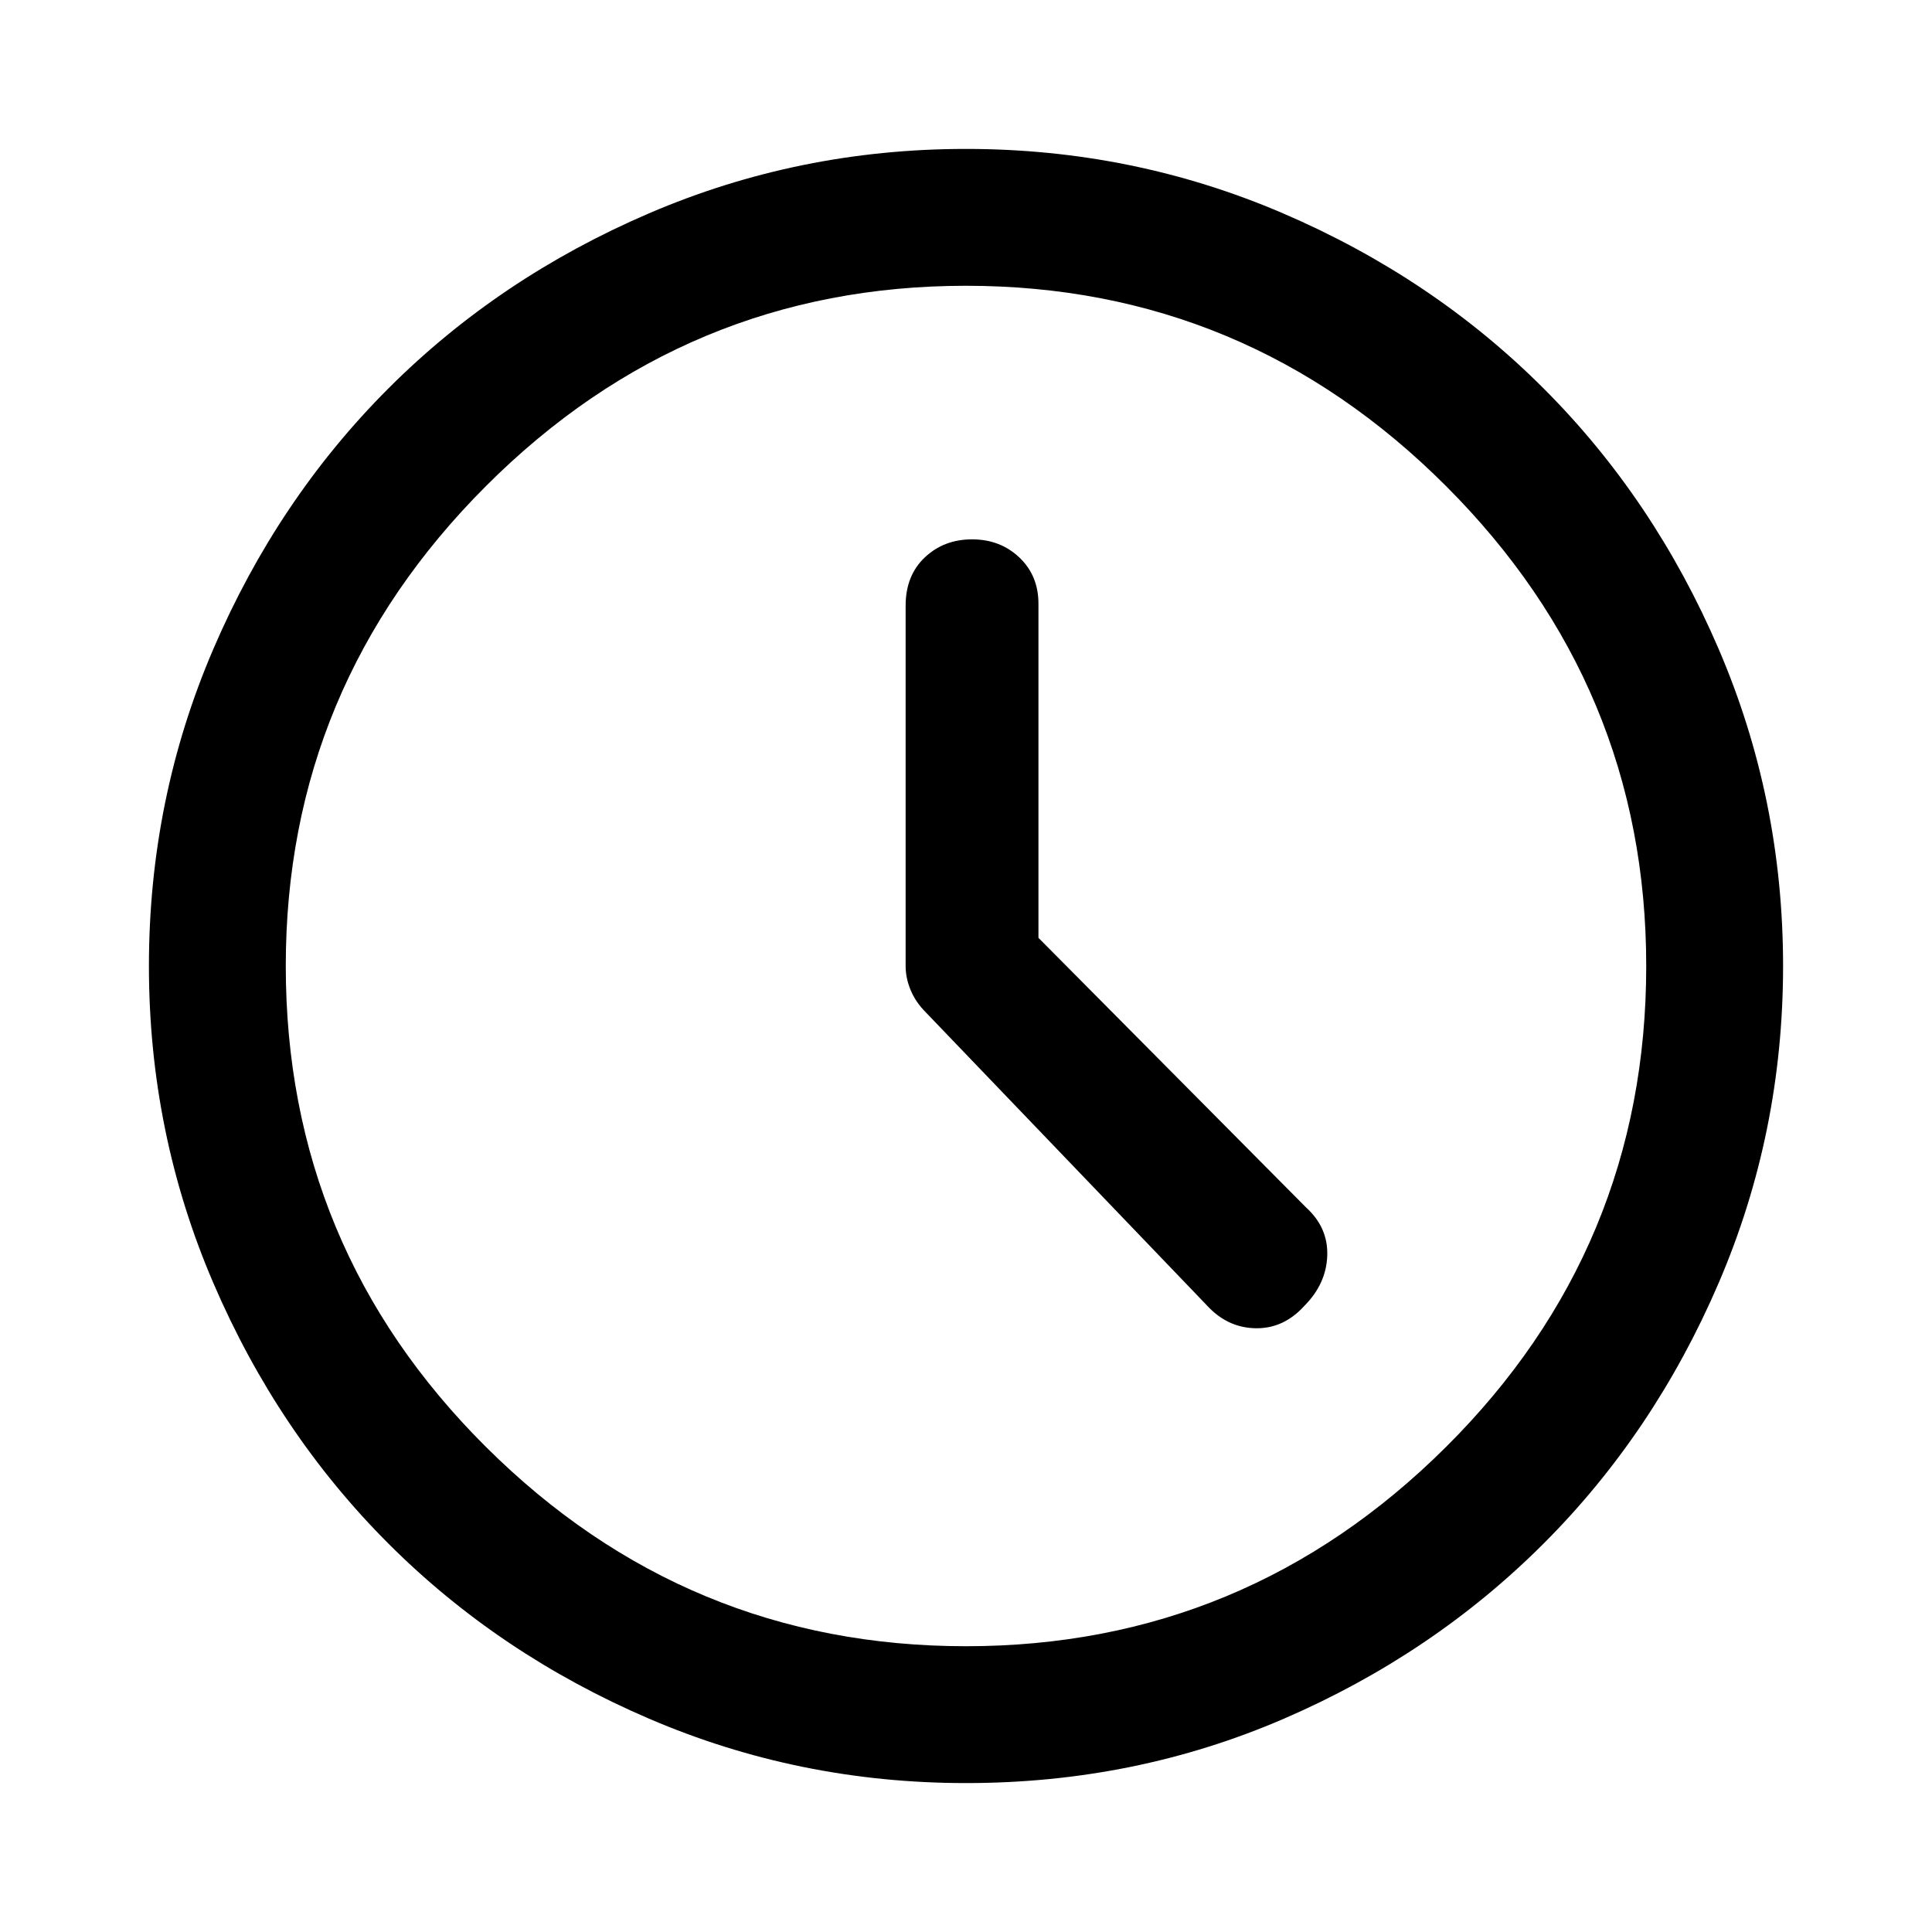
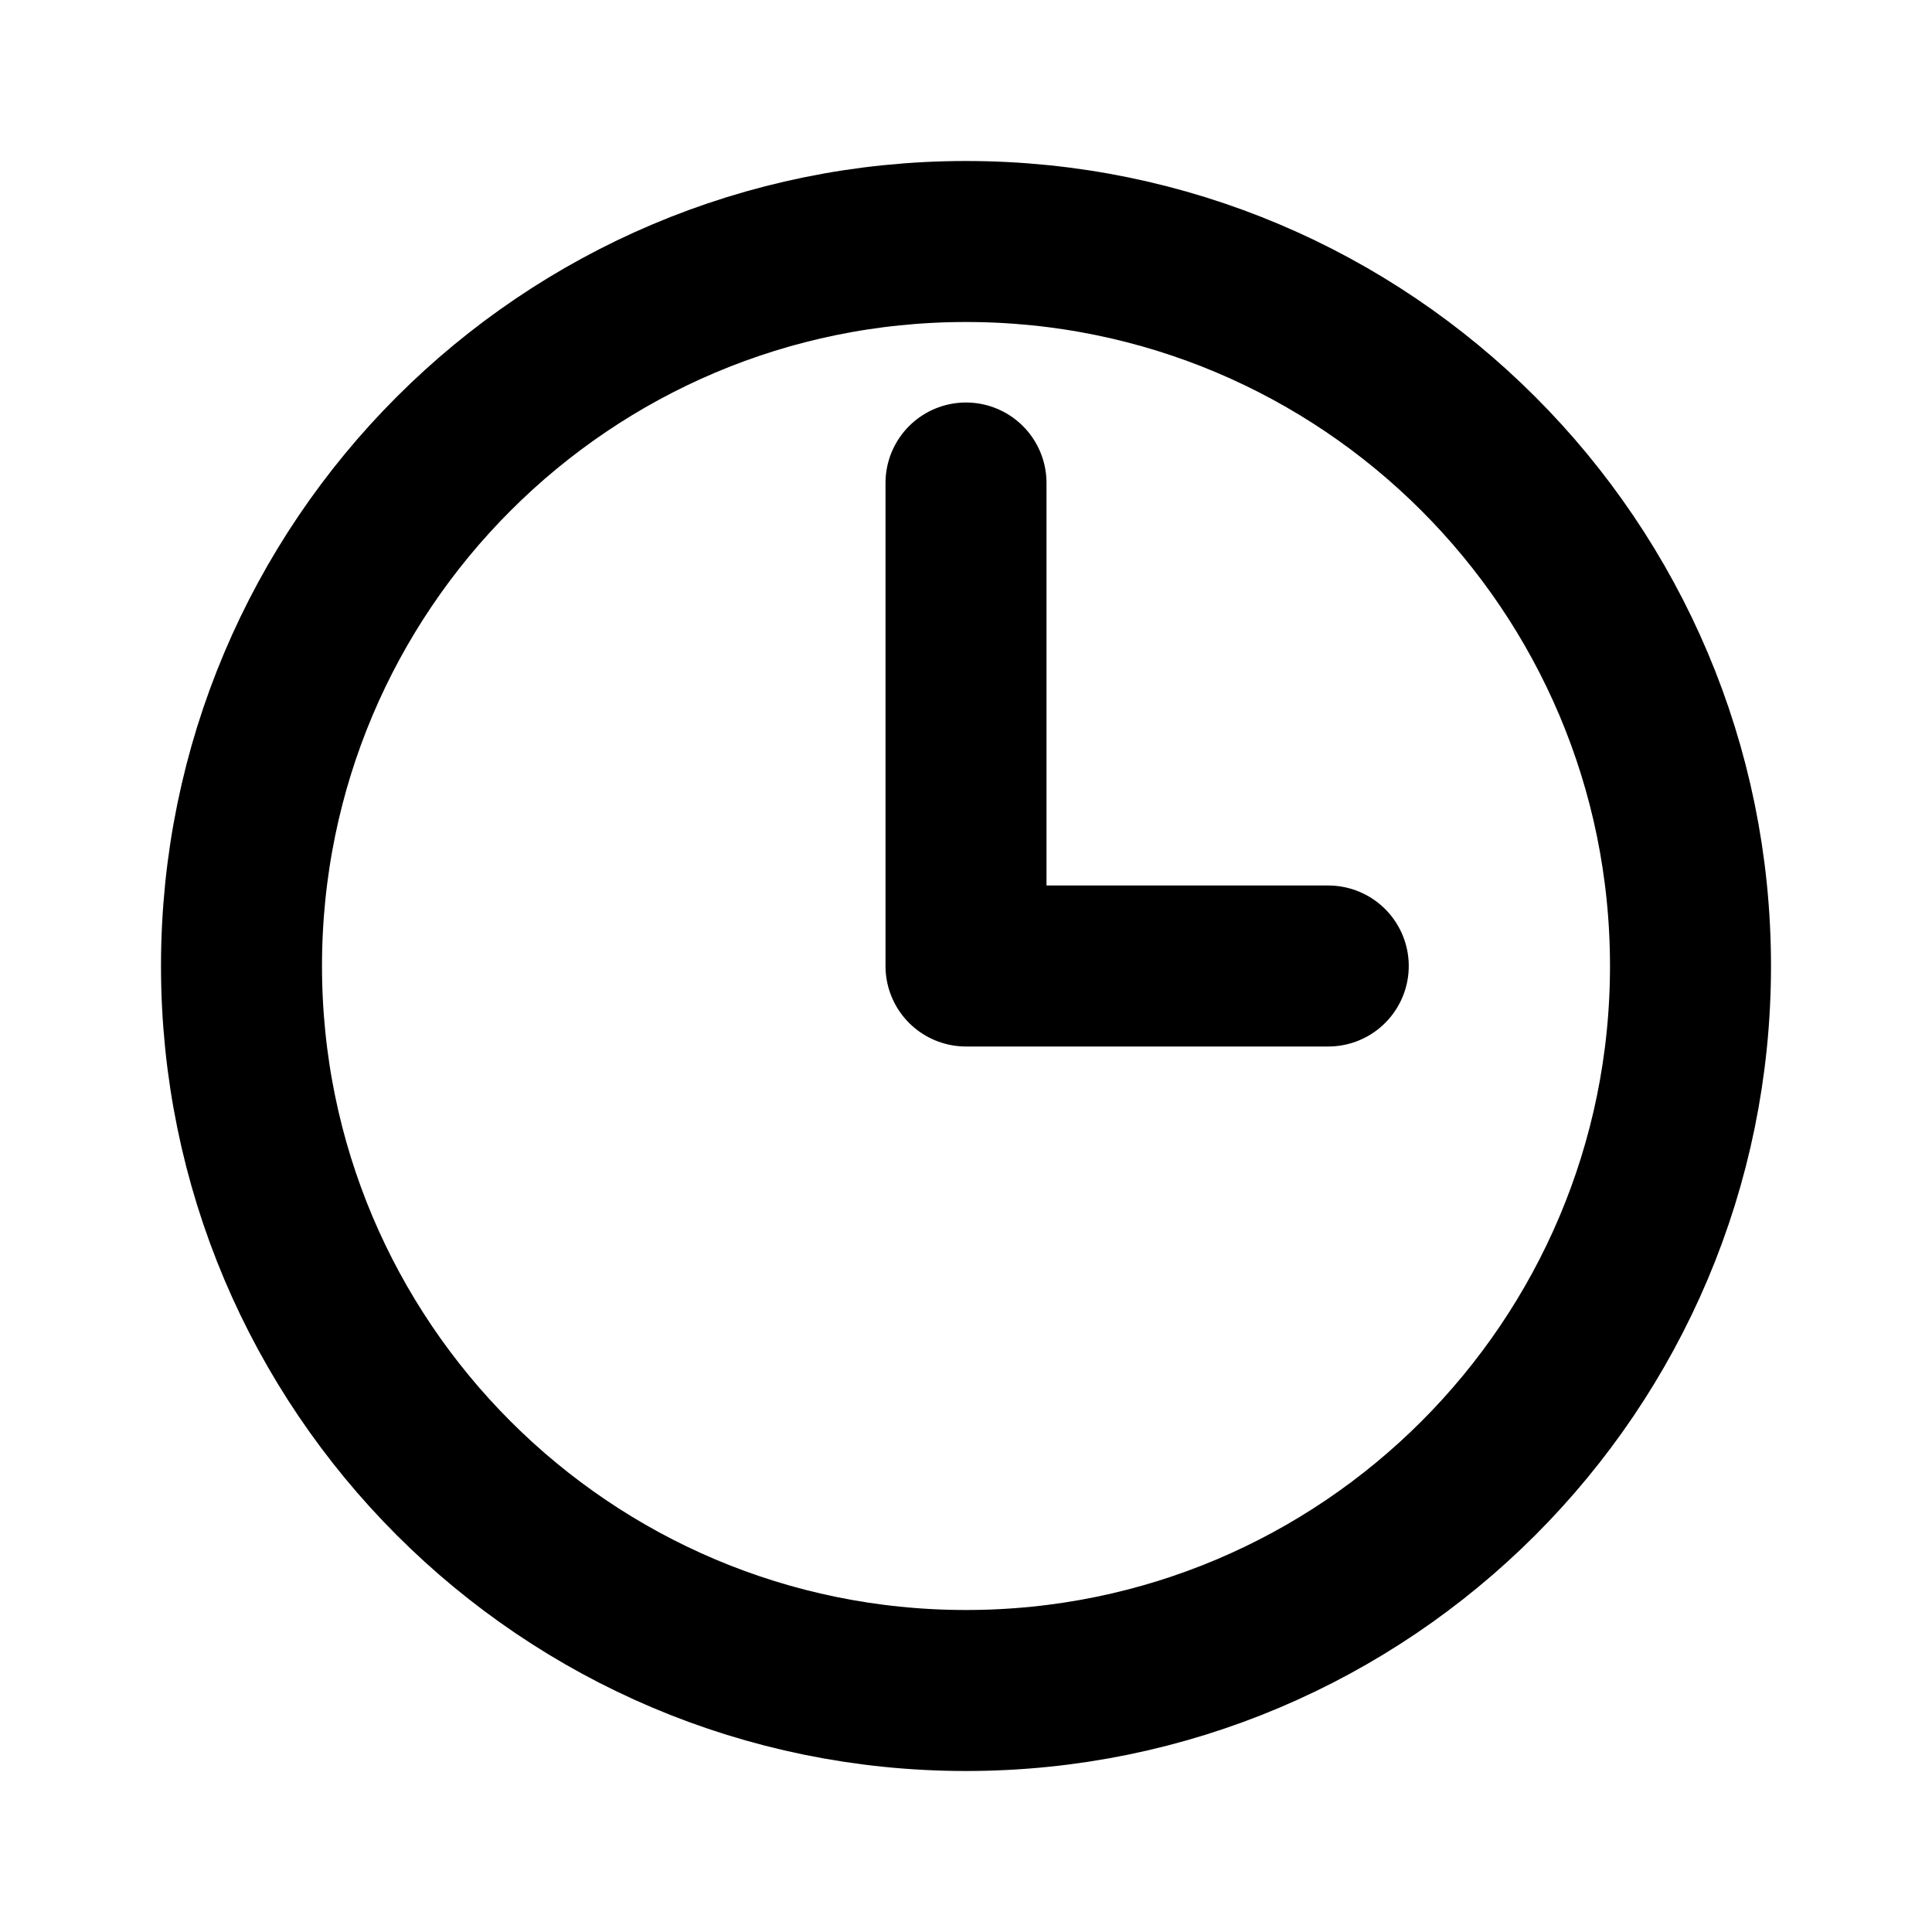
- <svg viewBox="0 0 48 48">
-   <path d="M30.05 32.5q.5.5 1.175.5t1.175-.55q.55-.55.575-1.25.025-.7-.525-1.2l-6.65-6.7V15q0-.7-.475-1.15-.475-.45-1.175-.45-.7 0-1.175.45-.475.45-.475 1.2V24q0 .3.125.6t.375.55ZM24 44.3q-4.15 0-7.875-1.6-3.725-1.6-6.475-4.35Q6.9 35.6 5.3 31.875 3.7 28.15 3.7 24t1.6-7.875Q6.9 12.4 9.65 9.65 12.4 6.9 16.125 5.3 19.85 3.7 24 3.7t7.875 1.6Q35.6 6.9 38.35 9.65q2.75 2.75 4.35 6.475Q44.3 19.85 44.3 24t-1.6 7.875q-1.6 3.725-4.35 6.475-2.75 2.75-6.45 4.35-3.7 1.6-7.9 1.6ZM24 24Zm0 16.9q6.95 0 11.925-4.95Q40.9 31 40.9 24q0-6.95-4.975-11.925Q30.95 7.1 24 7.1q-6.95 0-11.925 4.975Q7.1 17.05 7.1 24q0 7 4.975 11.95Q17.05 40.9 24 40.9Z" />
+ <svg xmlns="http://www.w3.org/2000/svg" fill="none" viewBox="0 0 24 24" stroke-width="2" stroke="currentColor" class="w-6 h-6">
+   <path stroke-linecap="round" stroke-linejoin="round" d="M12 6v6h4.5m4.5 0a9 9 0 11-18 0 9 9 0 0118 0z" />
</svg>
